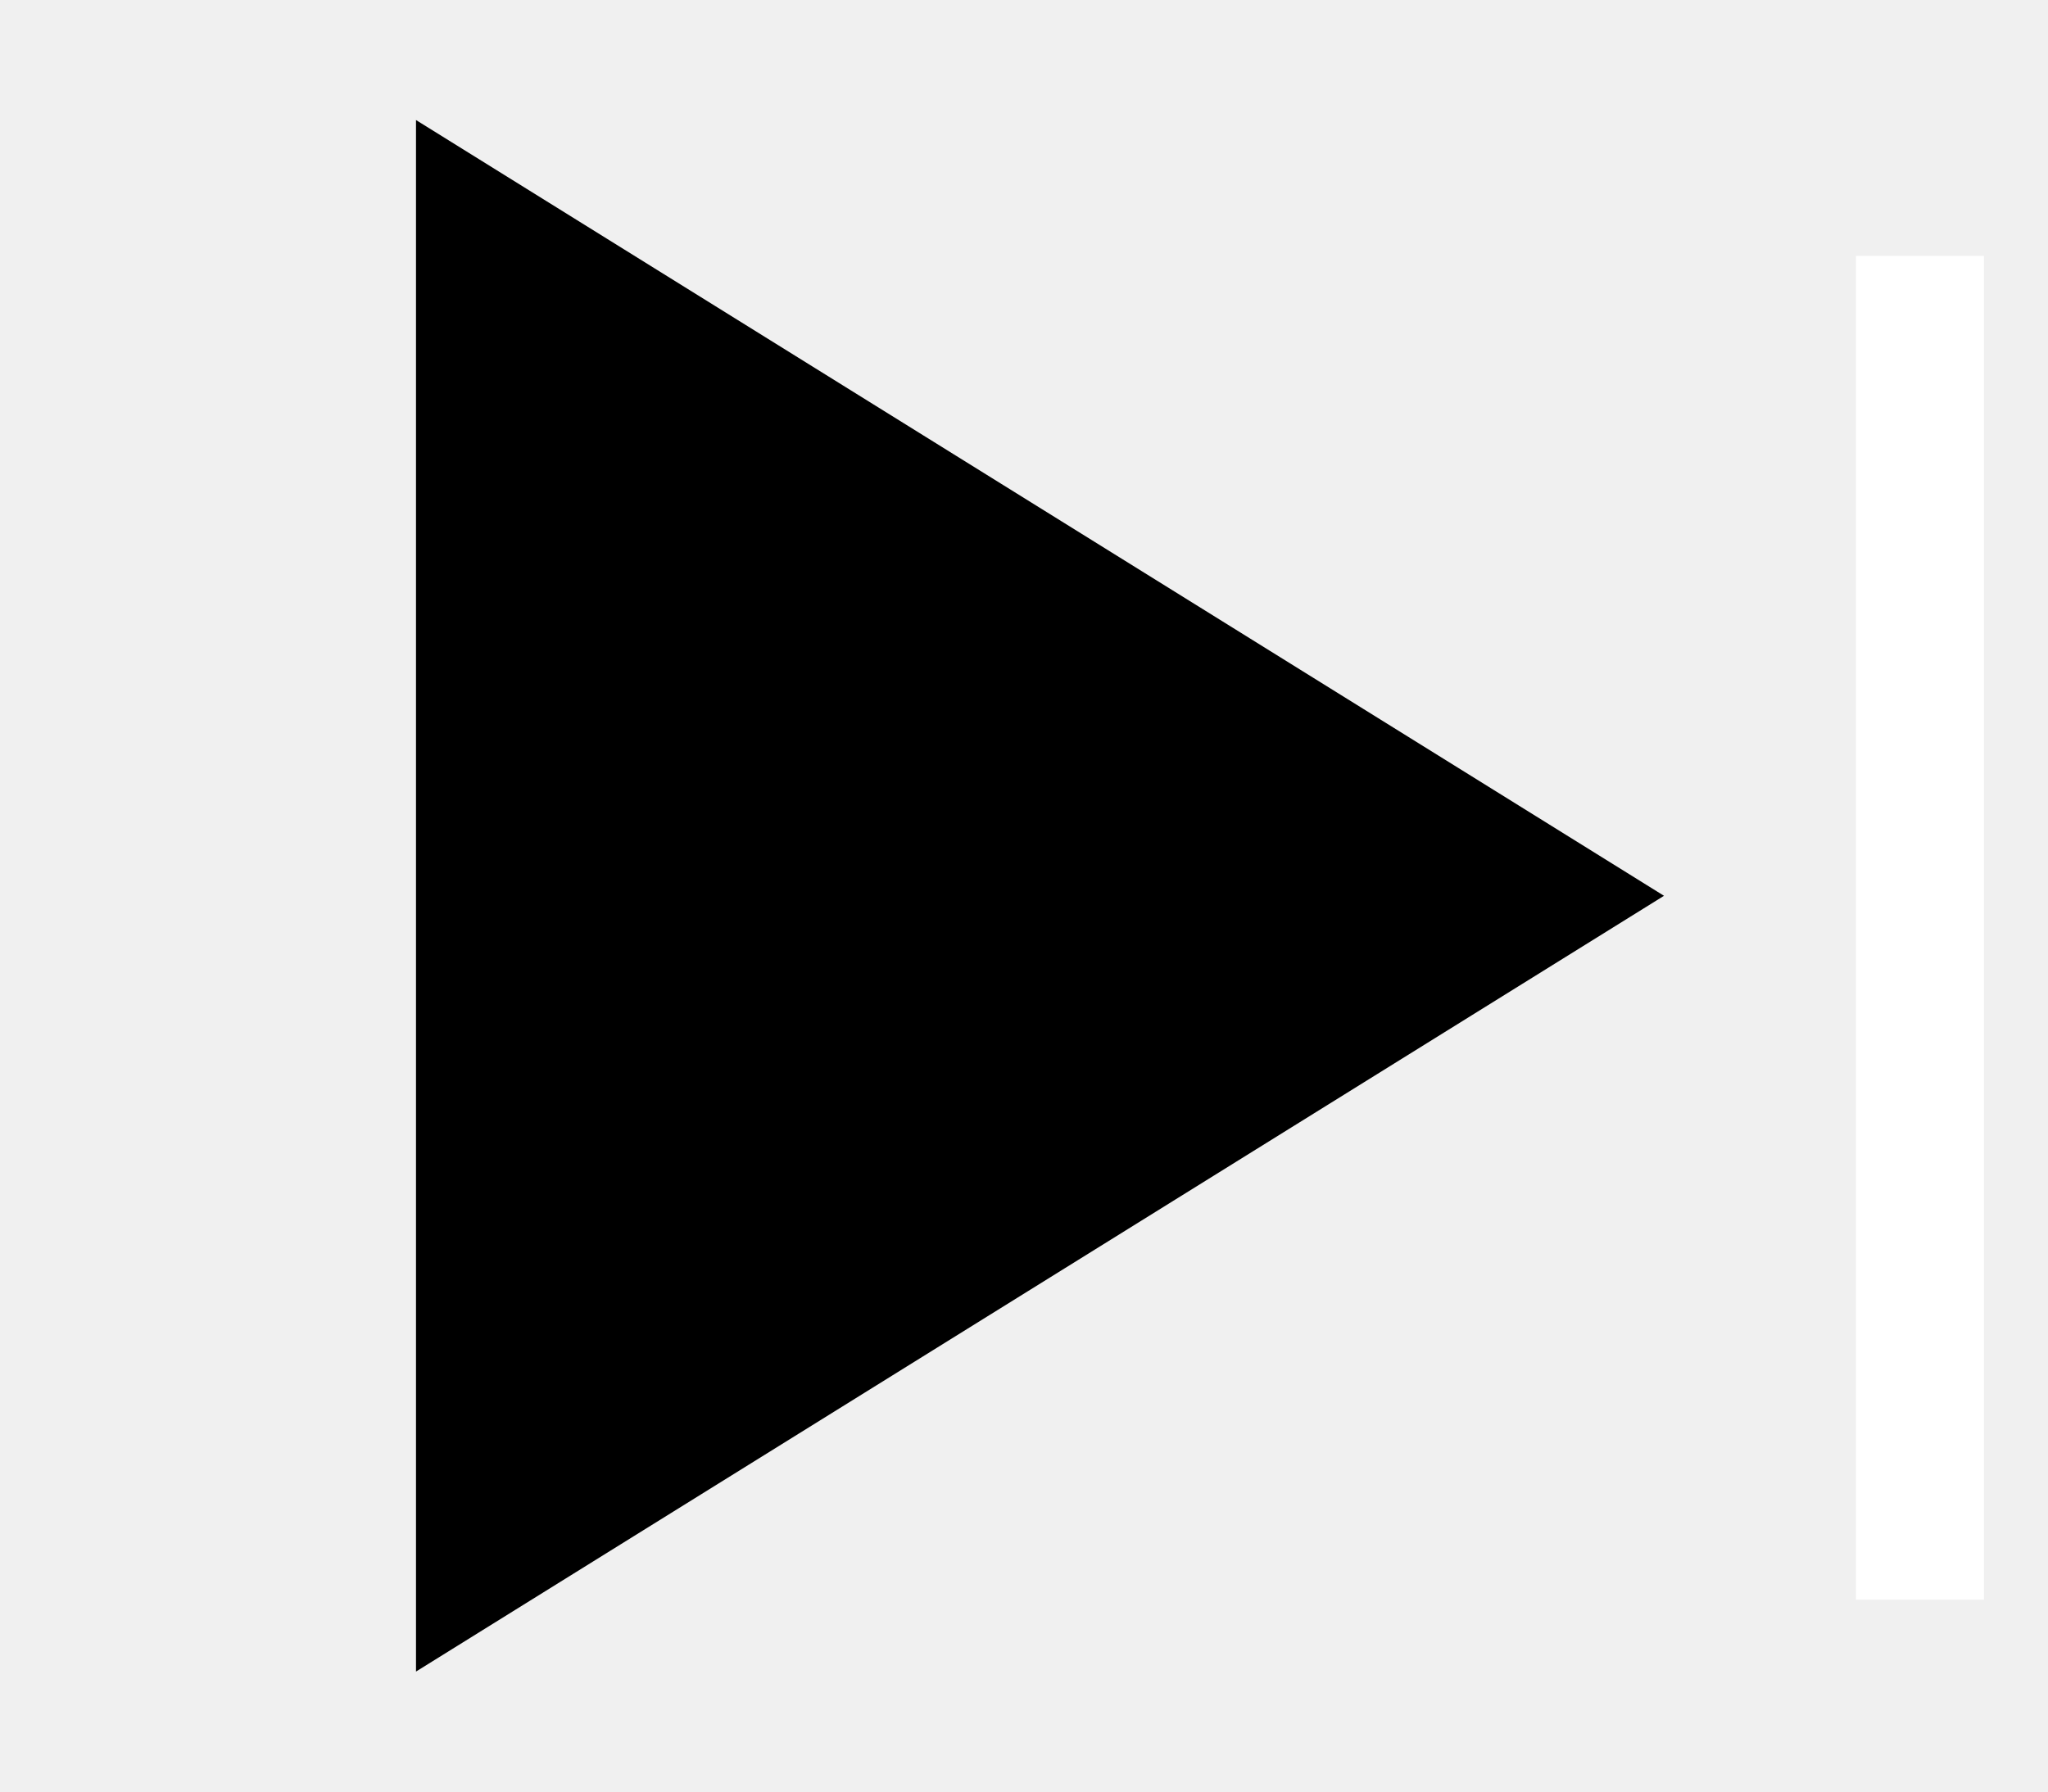
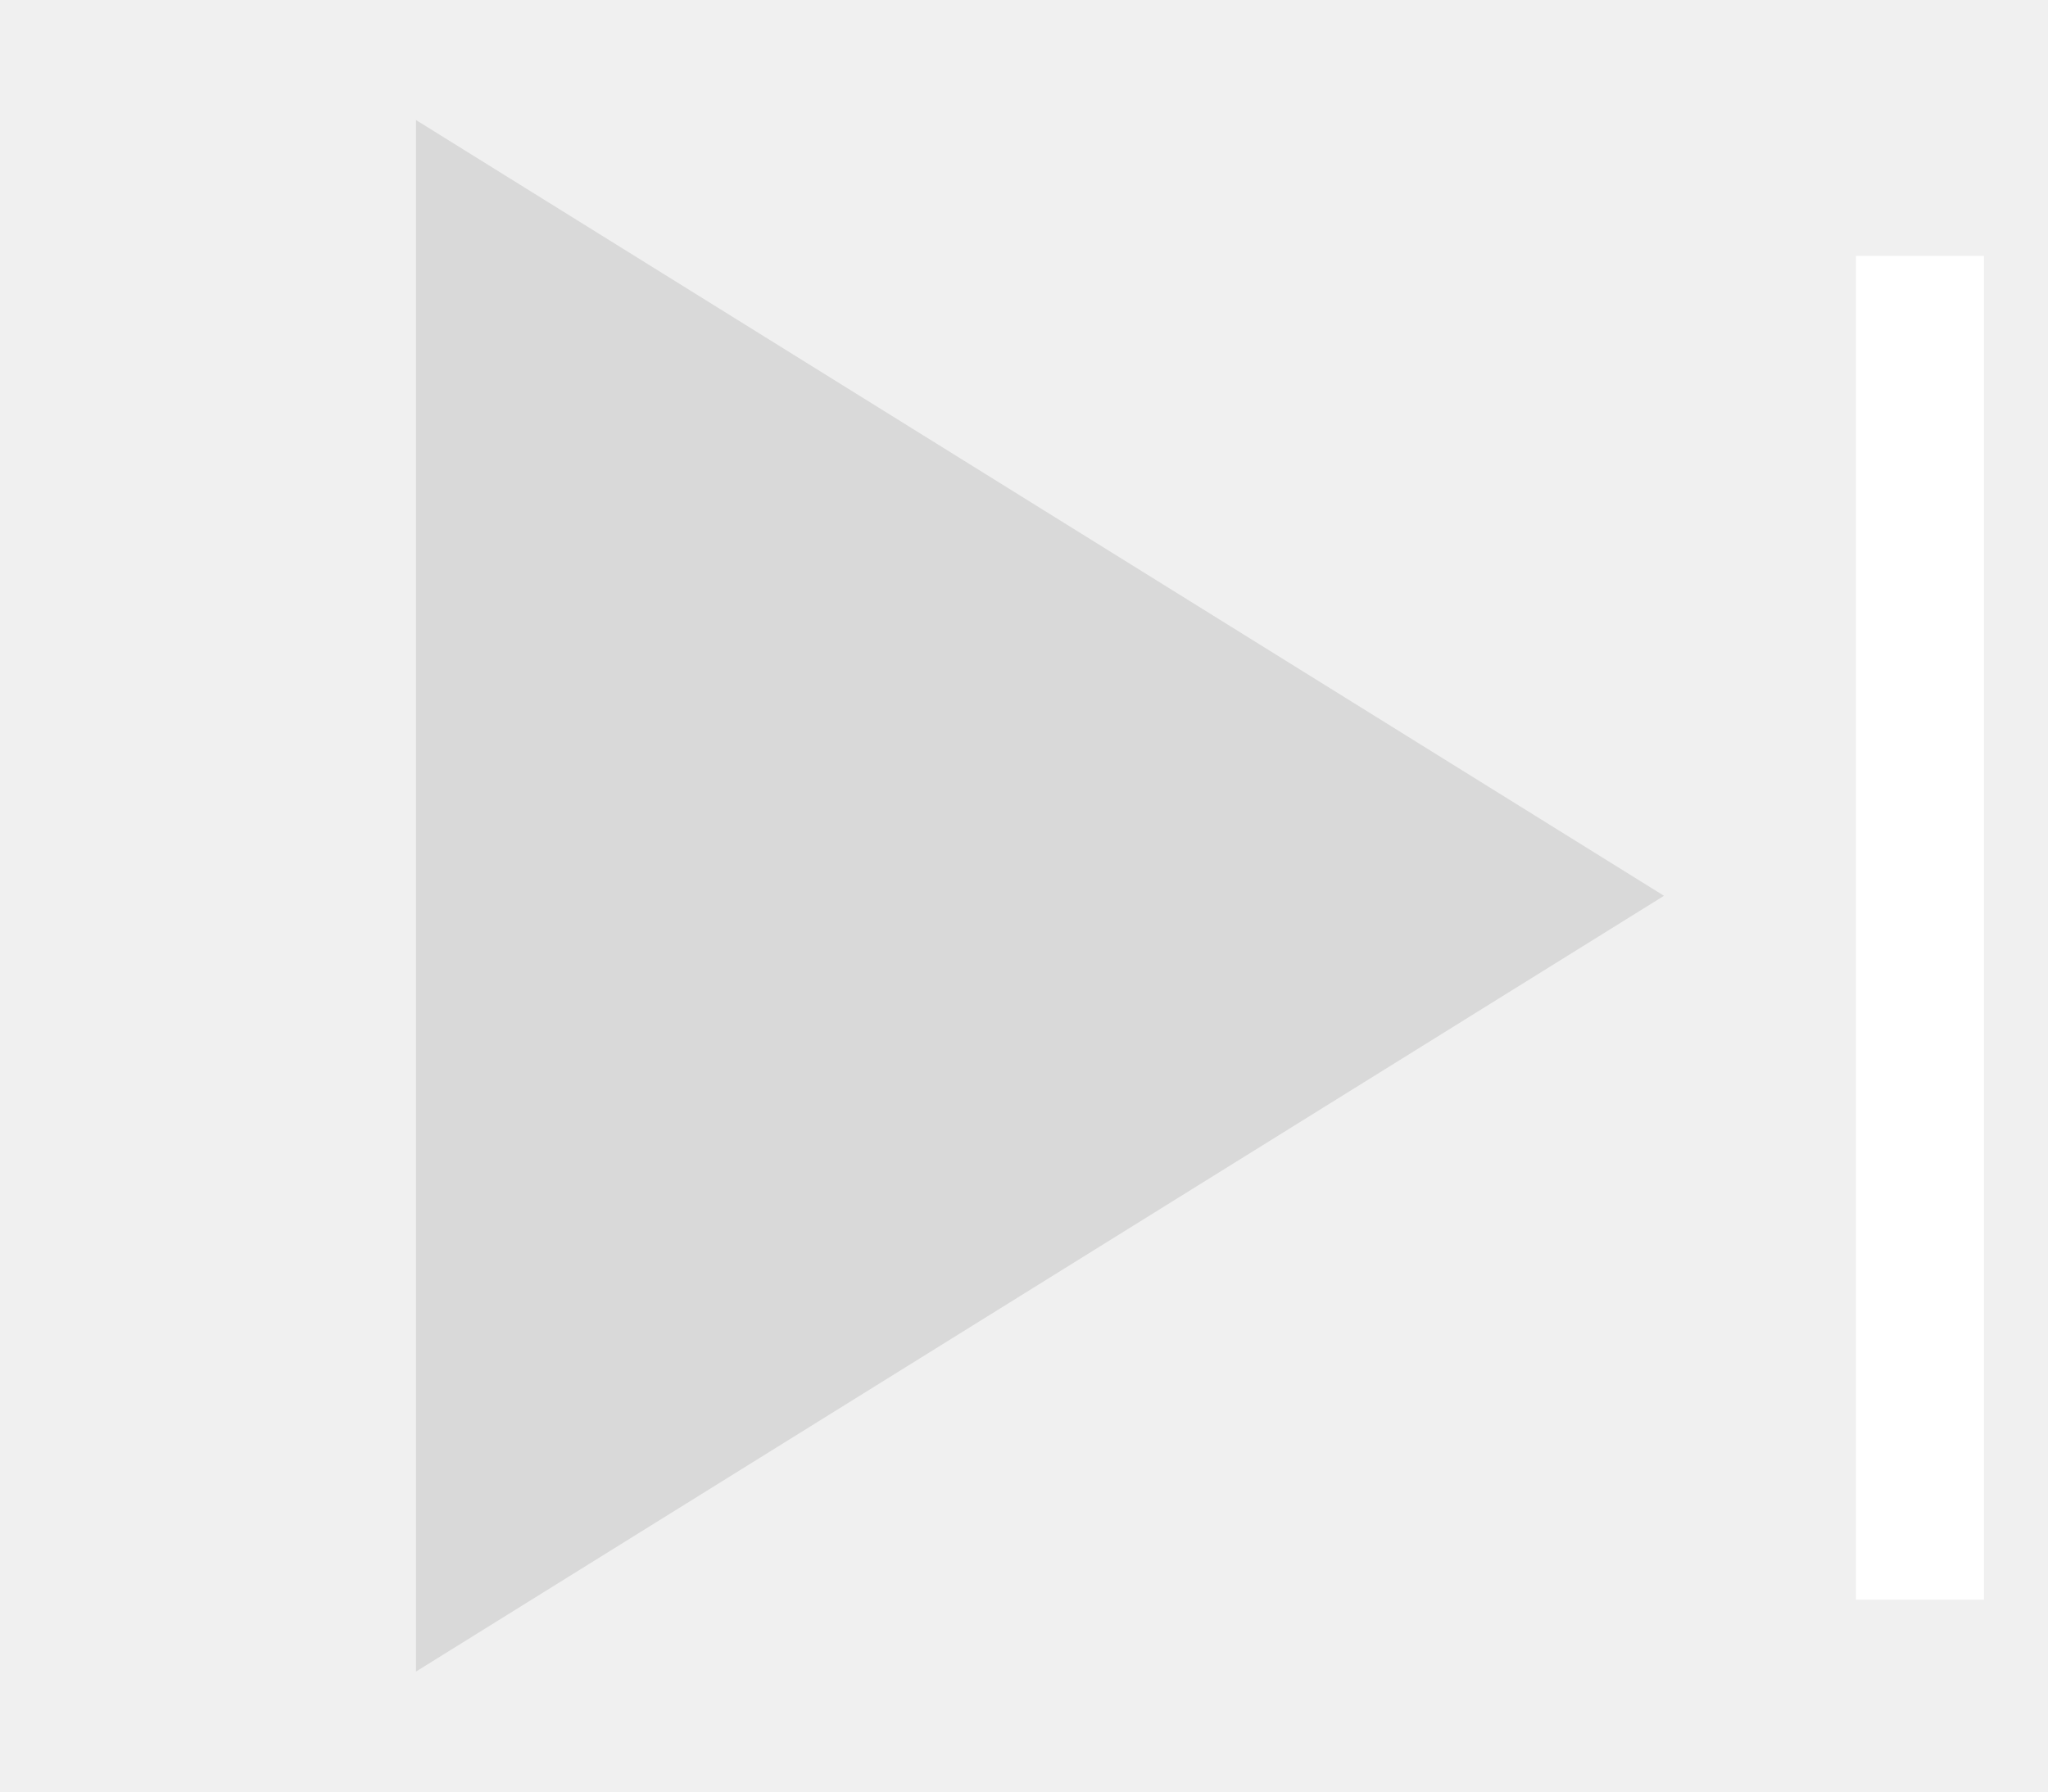
- <svg xmlns="http://www.w3.org/2000/svg" width="16" height="14" viewbox="0 0 16 14" fill="currentColor">
+ <svg xmlns="http://www.w3.org/2000/svg" width="16" height="14" viewBox="0 0 16 14" fill="none">
  <path d="M15 2V12.5" stroke="white" />
-   <path d="M13 7L3.25 0.938L3.25 13.062L13 7Z" />
+   <path d="M13 7L3.25 0.938L3.25 13.062L13 7Z" fill="#D9D9D9" />
</svg>
